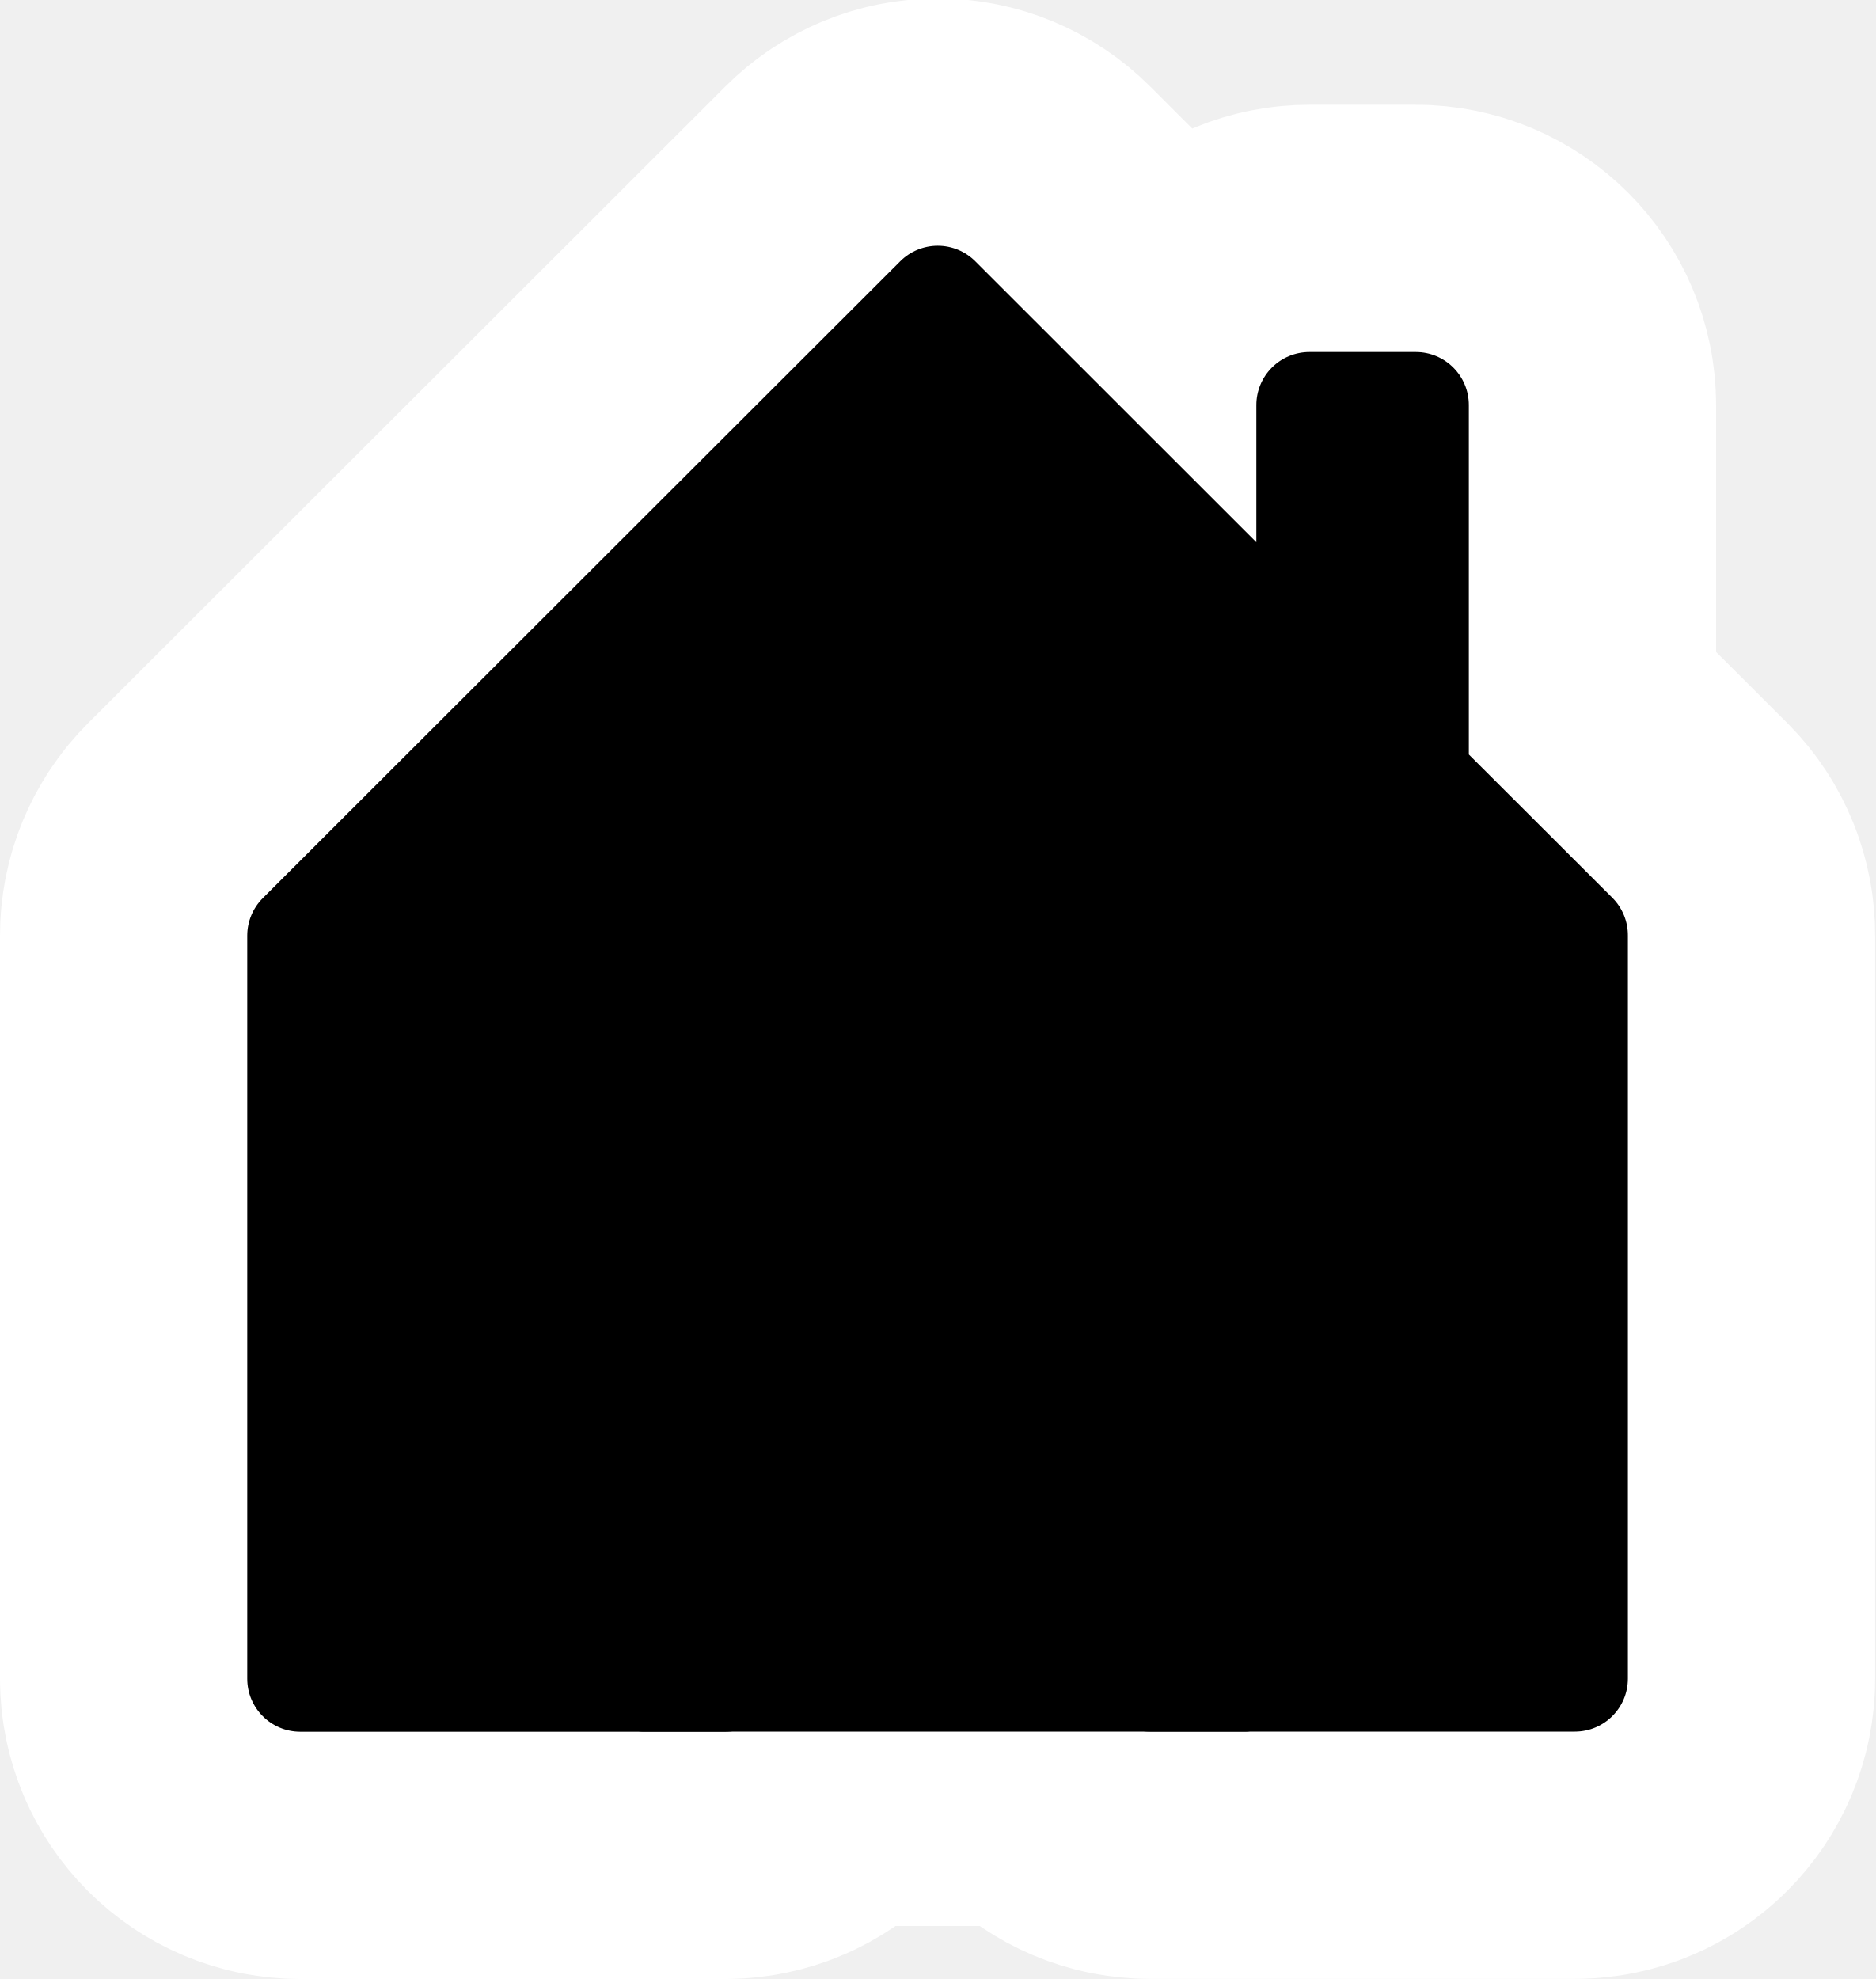
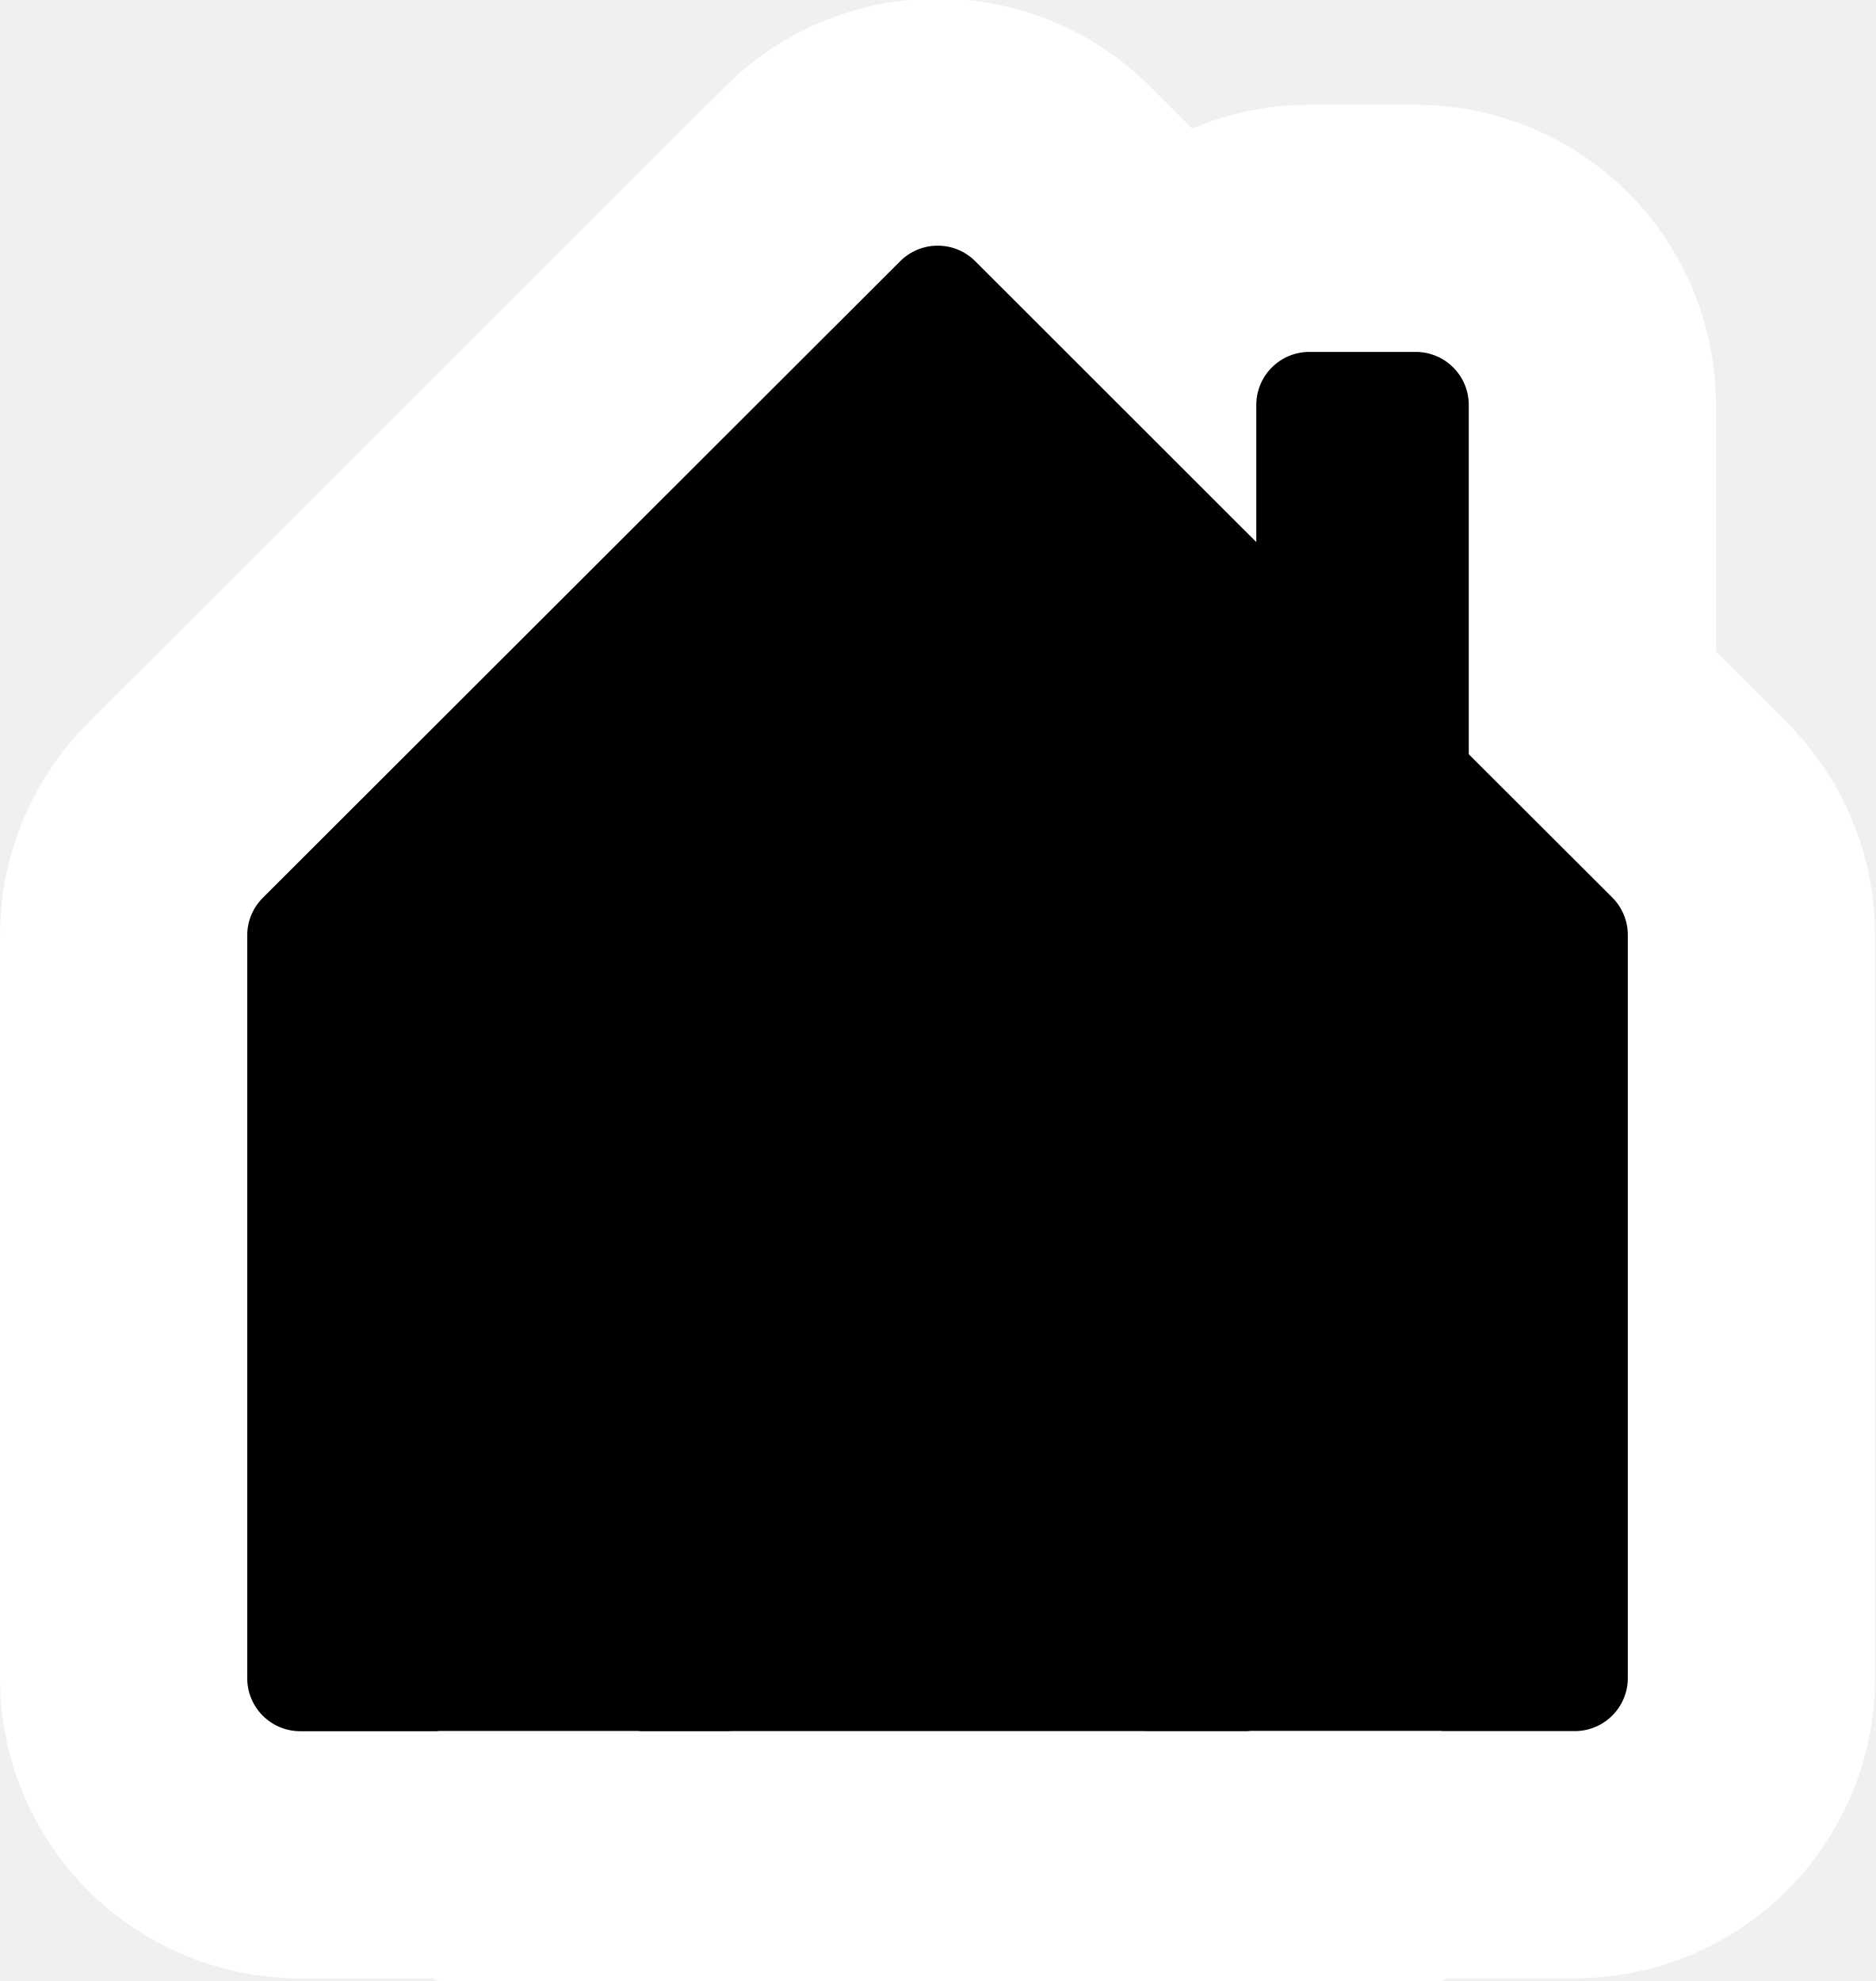
- <svg xmlns="http://www.w3.org/2000/svg" width="15.163" height="16" fill="currentColor" class="bi bi-house-door-fill" viewBox="0 0 15.163 16" version="1.1" id="svg2475">
+ <svg xmlns="http://www.w3.org/2000/svg" width="15.163" height="16.021" fill="currentColor" class="bi bi-house-door-fill" viewBox="0 0 15.163 16.021" version="1.1" id="svg2475">
  <defs id="defs2479" />
  <path d="m 6.293,13.572 v -3.008 c 0,-0.21 0.215,-0.425 0.429,-0.425 h 1.718 c 0.215,0 0.429,0.215 0.429,0.429 v 3.003 a 0.429,0.429 0 0 0 0.429,0.429 h 3.435 a 0.429,0.429 0 0 0 0.429,-0.429 V 7.565 A 0.429,0.429 0 0 0 13.039,7.261 L 11.876,6.1 V 3.275 A 0.429,0.429 0 0 0 11.447,2.846 h -0.859 A 0.429,0.429 0 0 0 10.158,3.275 V 4.384 L 7.886,2.113 a 0.429,0.429 0 0 0 -0.608,0 L 2.125,7.261 A 0.429,0.429 0 0 0 1.999,7.565 v 6.007 a 0.429,0.429 0 0 0 0.429,0.429 h 3.435 a 0.429,0.429 0 0 0 0.429,-0.429 z" id="path2473" style="stroke:#ffffff;stroke-width:3.998;stroke-linecap:round;stroke-linejoin:miter;stroke-dasharray:none;stroke-opacity:1;paint-order:stroke fill markers" />
+   <rect style="fill:#ffffff;fill-opacity:1;stroke:none;stroke-width:0.854;paint-order:stroke markers fill" id="rect285-3" width="8.221" height="2.021" x="3.488" y="14" ry="0.061" />
  <rect style="fill:#000000;fill-opacity:1;stroke:none;stroke-width:1.001;paint-order:stroke markers fill" id="rect285" width="5.15" height="4.436" x="5.06" y="9.564" ry="0.133" />
</svg>
